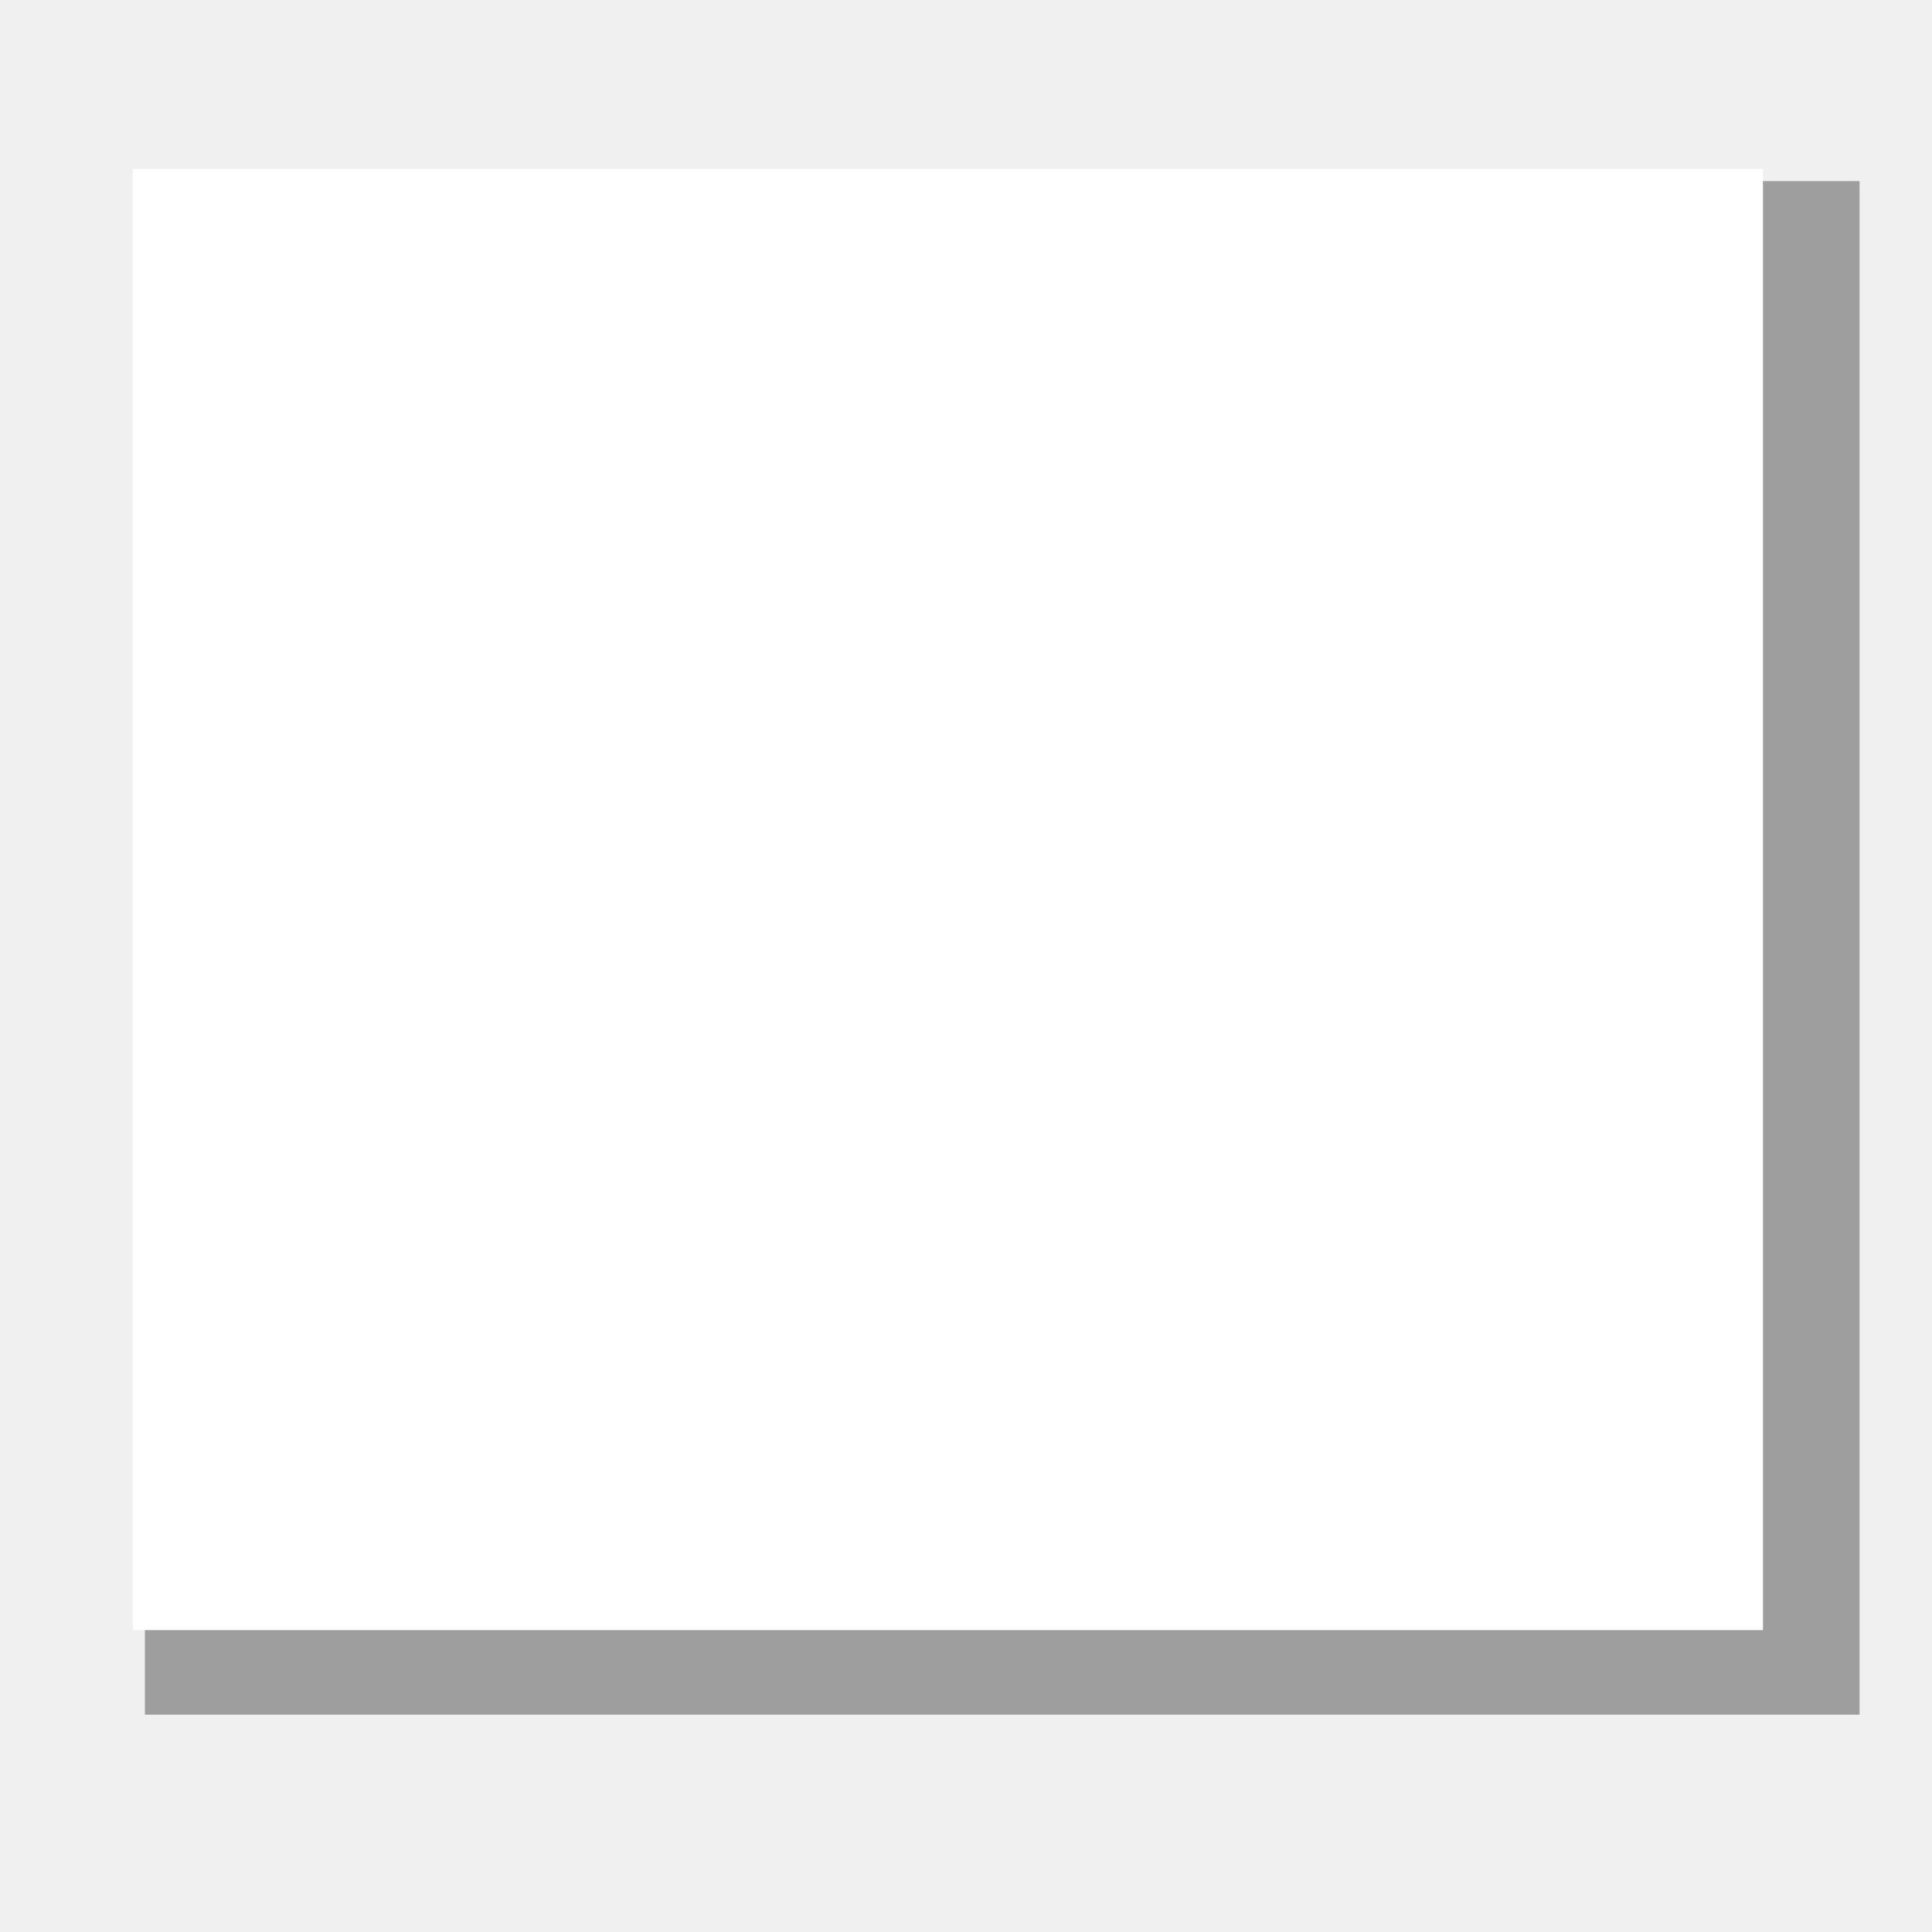
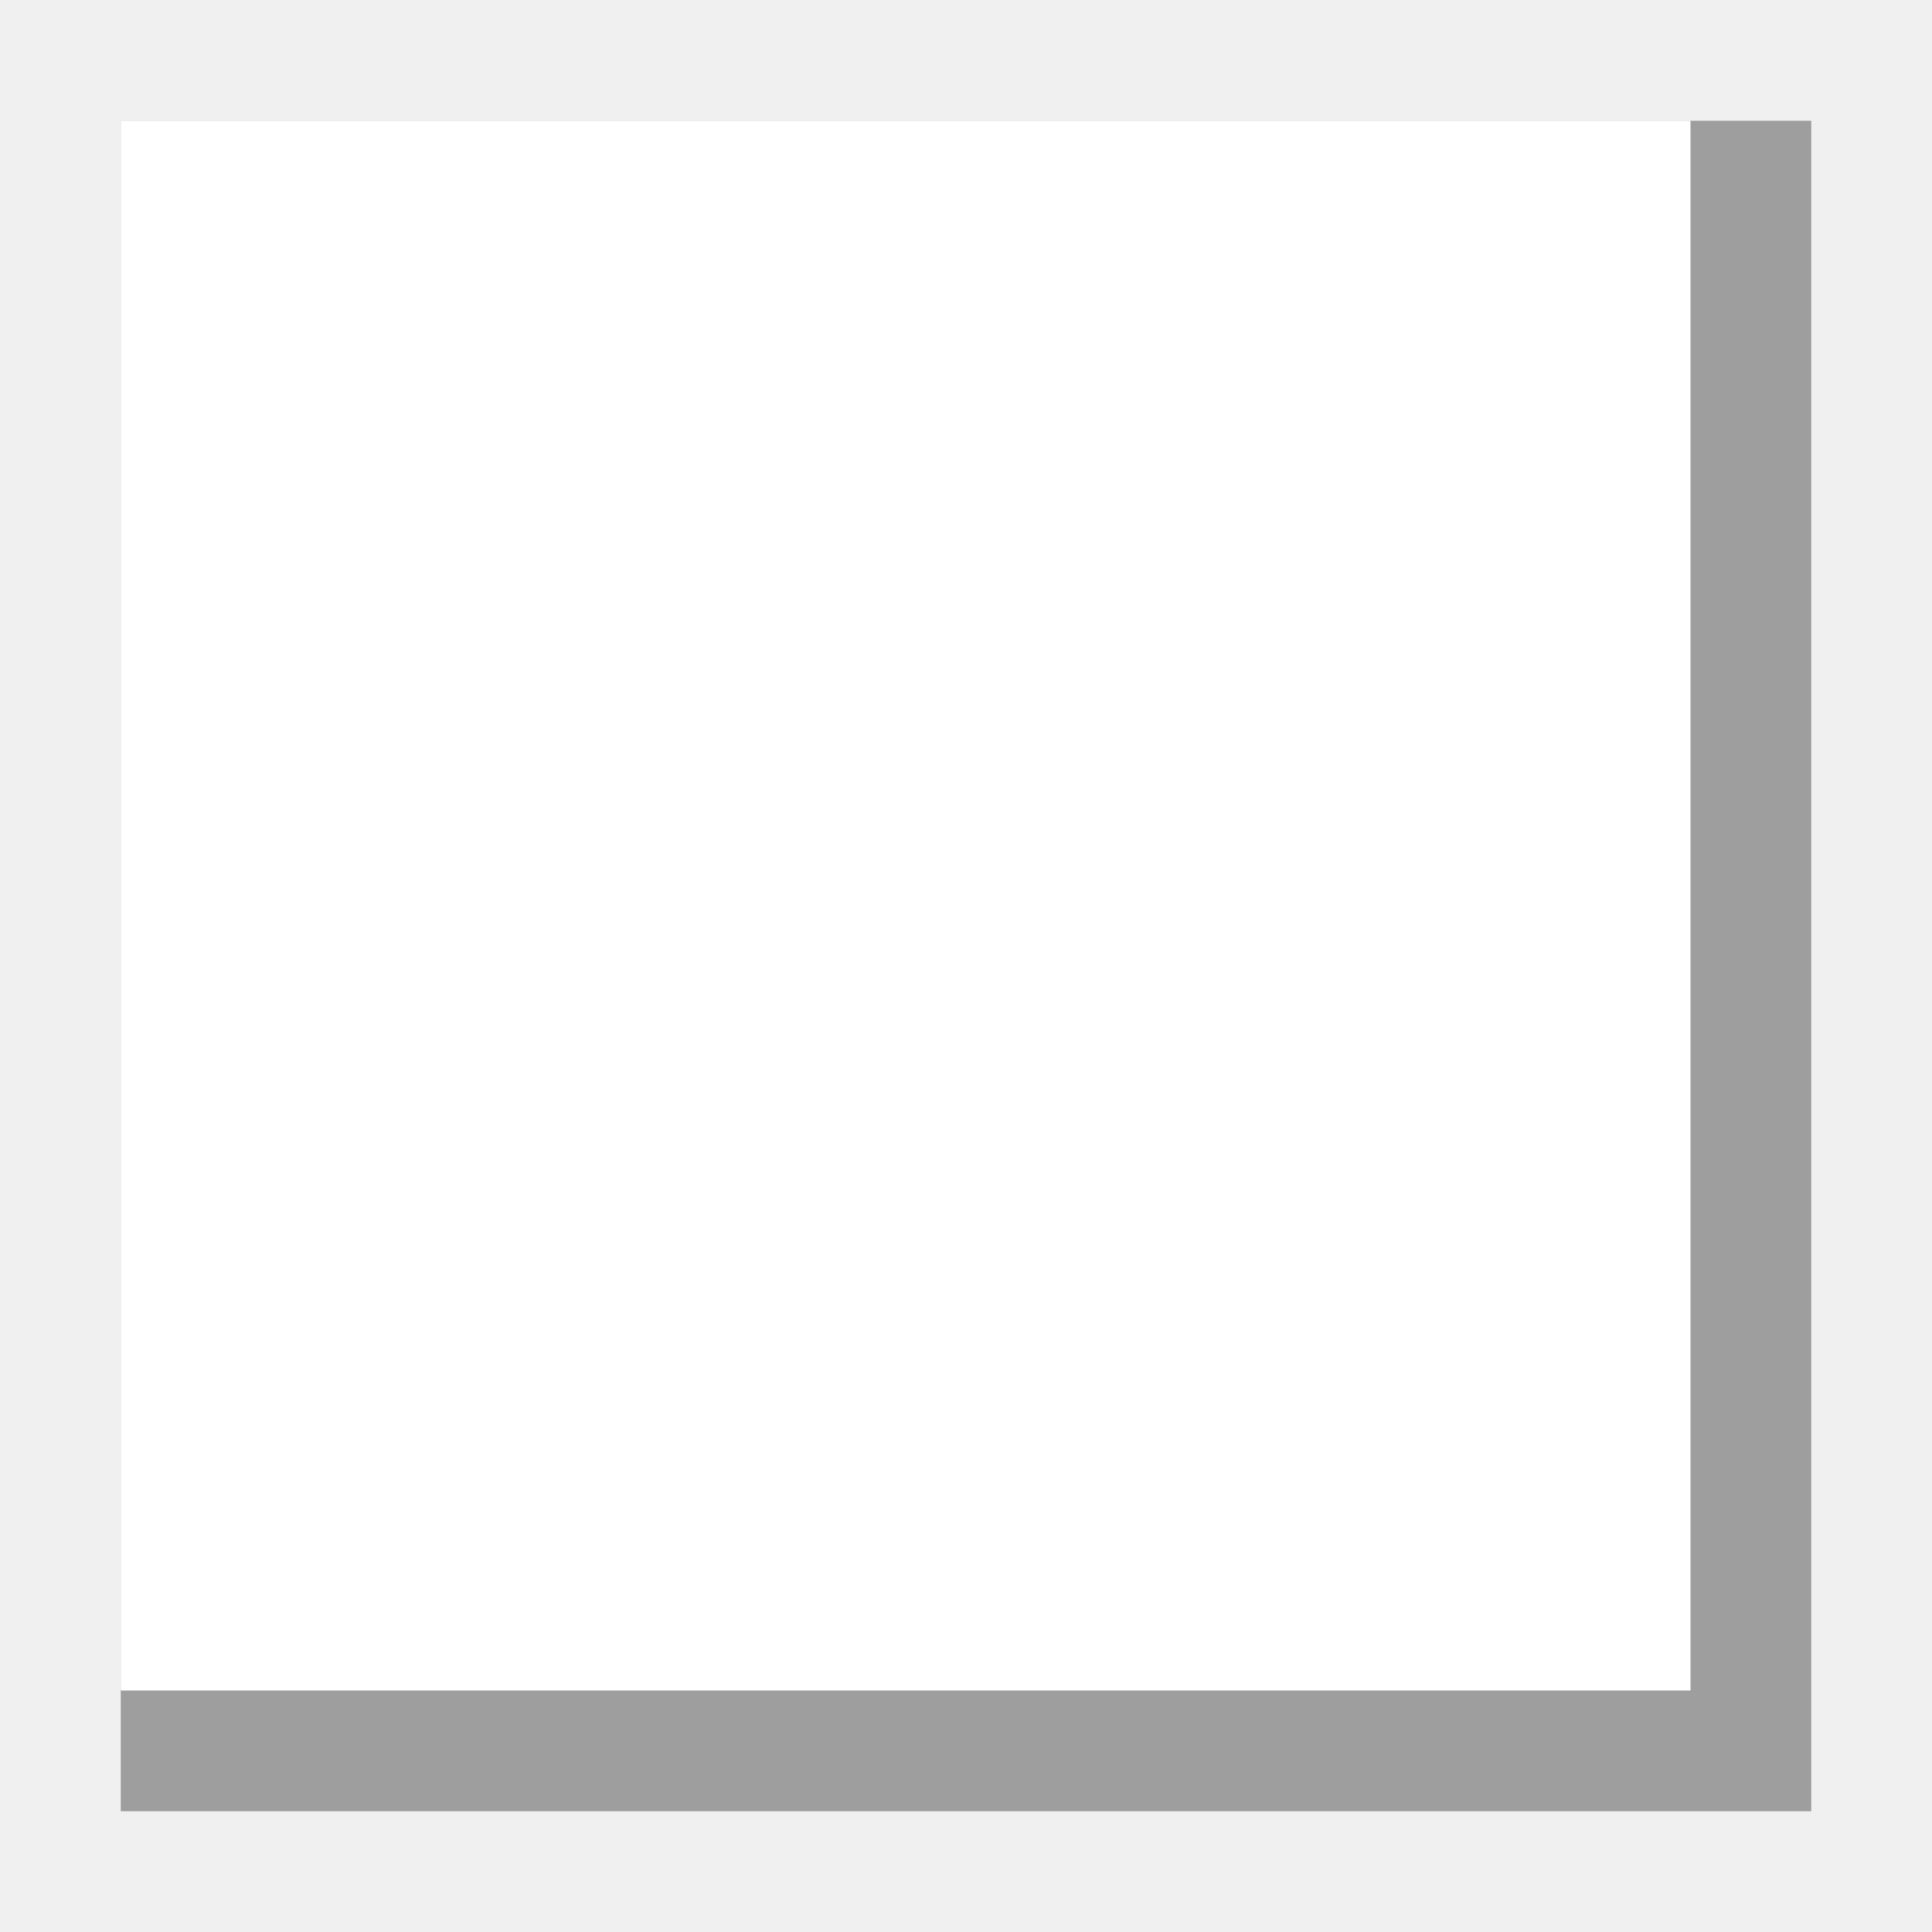
<svg xmlns="http://www.w3.org/2000/svg" version="1.1" id="Layer_1" x="0px" y="0px" viewBox="0 0 16 16" style="enable-background:new 0 0 16 16;" xml:space="preserve">
  <style type="text/css">
	.st0{fill:#9E9E9E;}
	.st1{fill:#FFFFFF;}
</style>
-   <rect x="1.2" y="1.5" class="st0" width="14.2" height="12.7" />
-   <rect x="1.1" y="1.4" class="st1" width="13.5" height="12.1" />
+   <rect x="1" y="1" class="st0" width="14" height="14" />
+   <rect x="1" y="1" class="st1" width="13" height="13" />
</svg>
